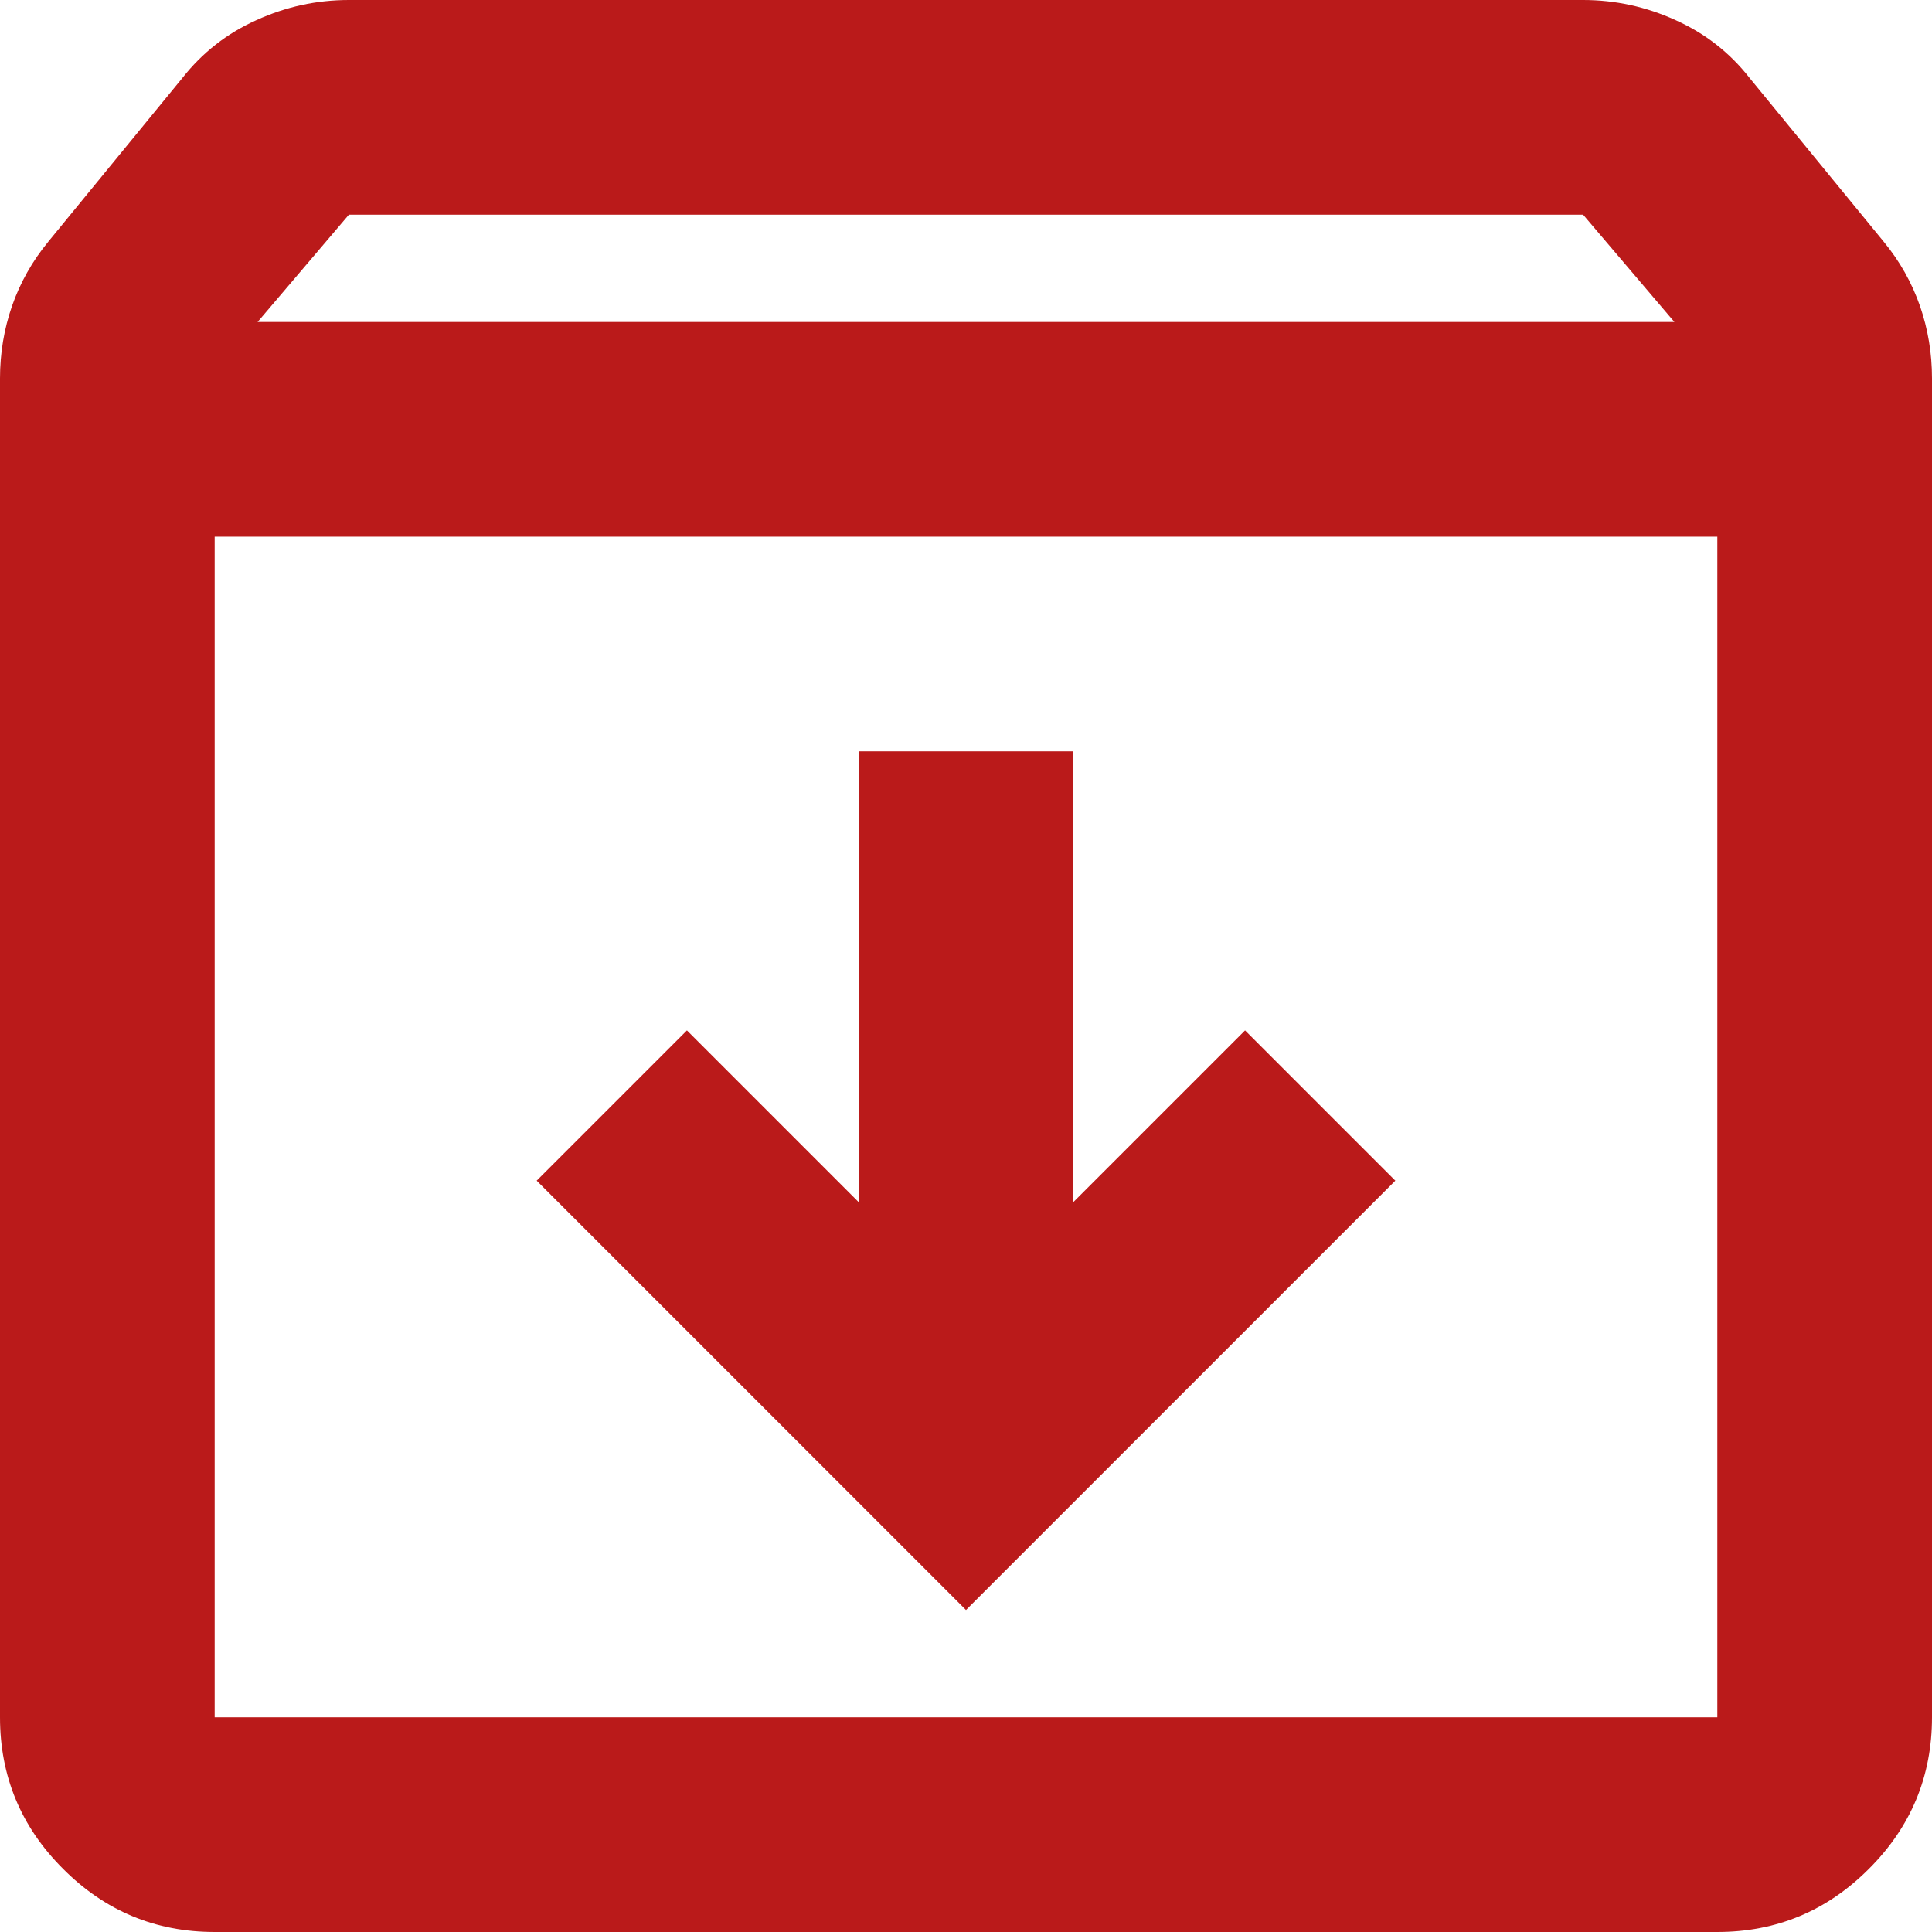
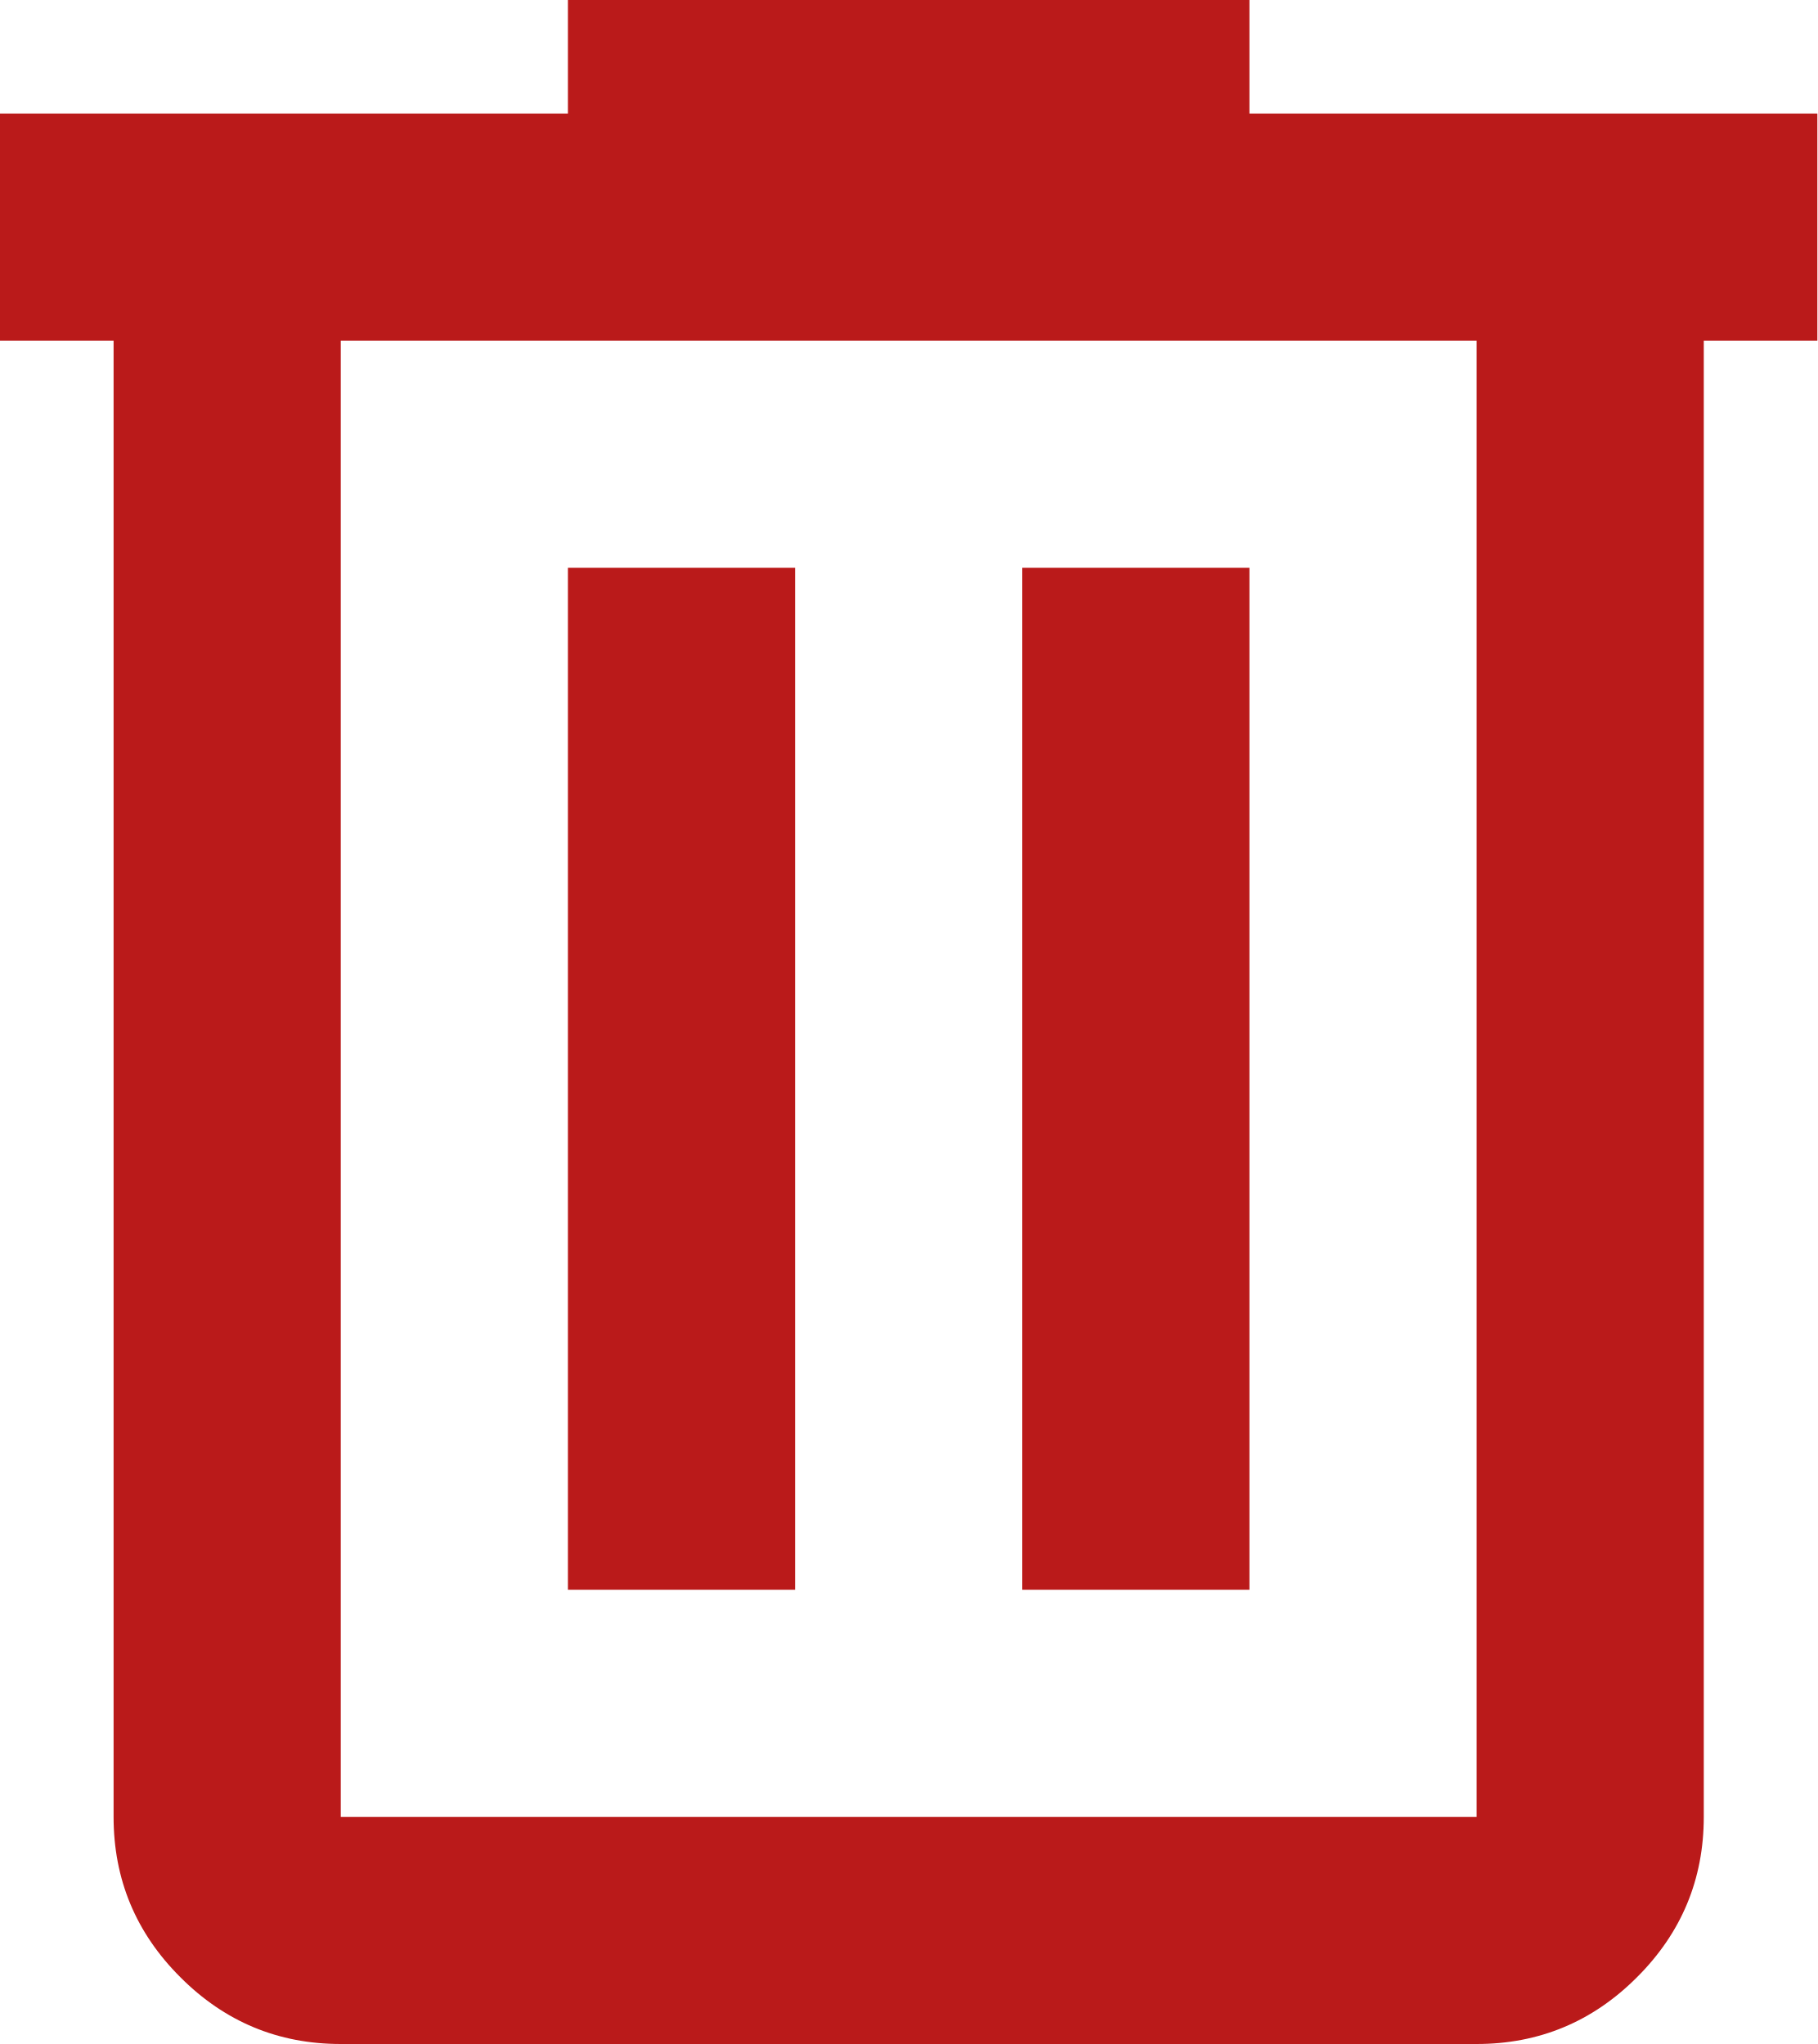
- <svg xmlns="http://www.w3.org/2000/svg" preserveAspectRatio="none" overflow="visible" style="display: block;" width="13.5" height="13.5" viewBox="0 0 13.5 13.5" fill="none">
+ <svg xmlns="http://www.w3.org/2000/svg" preserveAspectRatio="none" overflow="visible" style="display: block;" width="12" height="13.5" viewBox="0 0 12 13.5" fill="none">
  <g id="Container">
-     <path id="Icon" d="M6.75 11.25L9.75 8.25L8.7 7.2L7.5 8.4V5.25H6V8.4L4.8 7.2L3.75 8.25L6.75 11.25V11.25M1.5 3.75V12V12V12H12V12V12V3.75H1.5V3.75M1.5 13.5C1.087 13.5 0.734 13.353 0.441 13.059C0.147 12.766 0 12.412 0 12V2.644C0 2.469 0.028 2.3 0.084 2.138C0.141 1.975 0.225 1.825 0.338 1.688L1.275 0.544C1.413 0.369 1.584 0.234 1.791 0.141C1.997 0.047 2.212 0 2.438 0H11.062C11.287 0 11.503 0.047 11.709 0.141C11.916 0.234 12.088 0.369 12.225 0.544L13.162 1.688C13.275 1.825 13.359 1.975 13.416 2.138C13.472 2.3 13.5 2.469 13.5 2.644V12C13.5 12.412 13.353 12.766 13.059 13.059C12.766 13.353 12.412 13.5 12 13.5H1.5V13.5M1.8 2.25H11.7L11.062 1.5V1.5V1.5H2.438V1.5V1.5L1.8 2.25V2.25M6.75 7.875V7.875V7.875V7.875V7.875V7.875V7.875V7.875V7.875V7.875" fill="#BA1A1A" />
+     <path id="Icon" d="M2.25 13.5C1.837 13.5 1.484 13.353 1.191 13.059C0.897 12.766 0.75 12.412 0.75 12V2.25H0V0.75H3.75V0H8.25V0.75H12V2.25H11.25V12C11.25 12.412 11.103 12.766 10.809 13.059C10.516 13.353 10.162 13.5 9.75 13.5H2.25V13.5M9.75 2.25H2.25V12V12V12H9.75V12V12V2.25V2.25M3.75 10.5H5.25V3.75H3.75V10.5V10.5M6.75 10.5H8.25V3.75H6.75V10.5V10.5M2.25 2.25V2.25V12V12V12V12V12V12V2.25V2.25" fill="#BA1A1A" />
  </g>
</svg>
